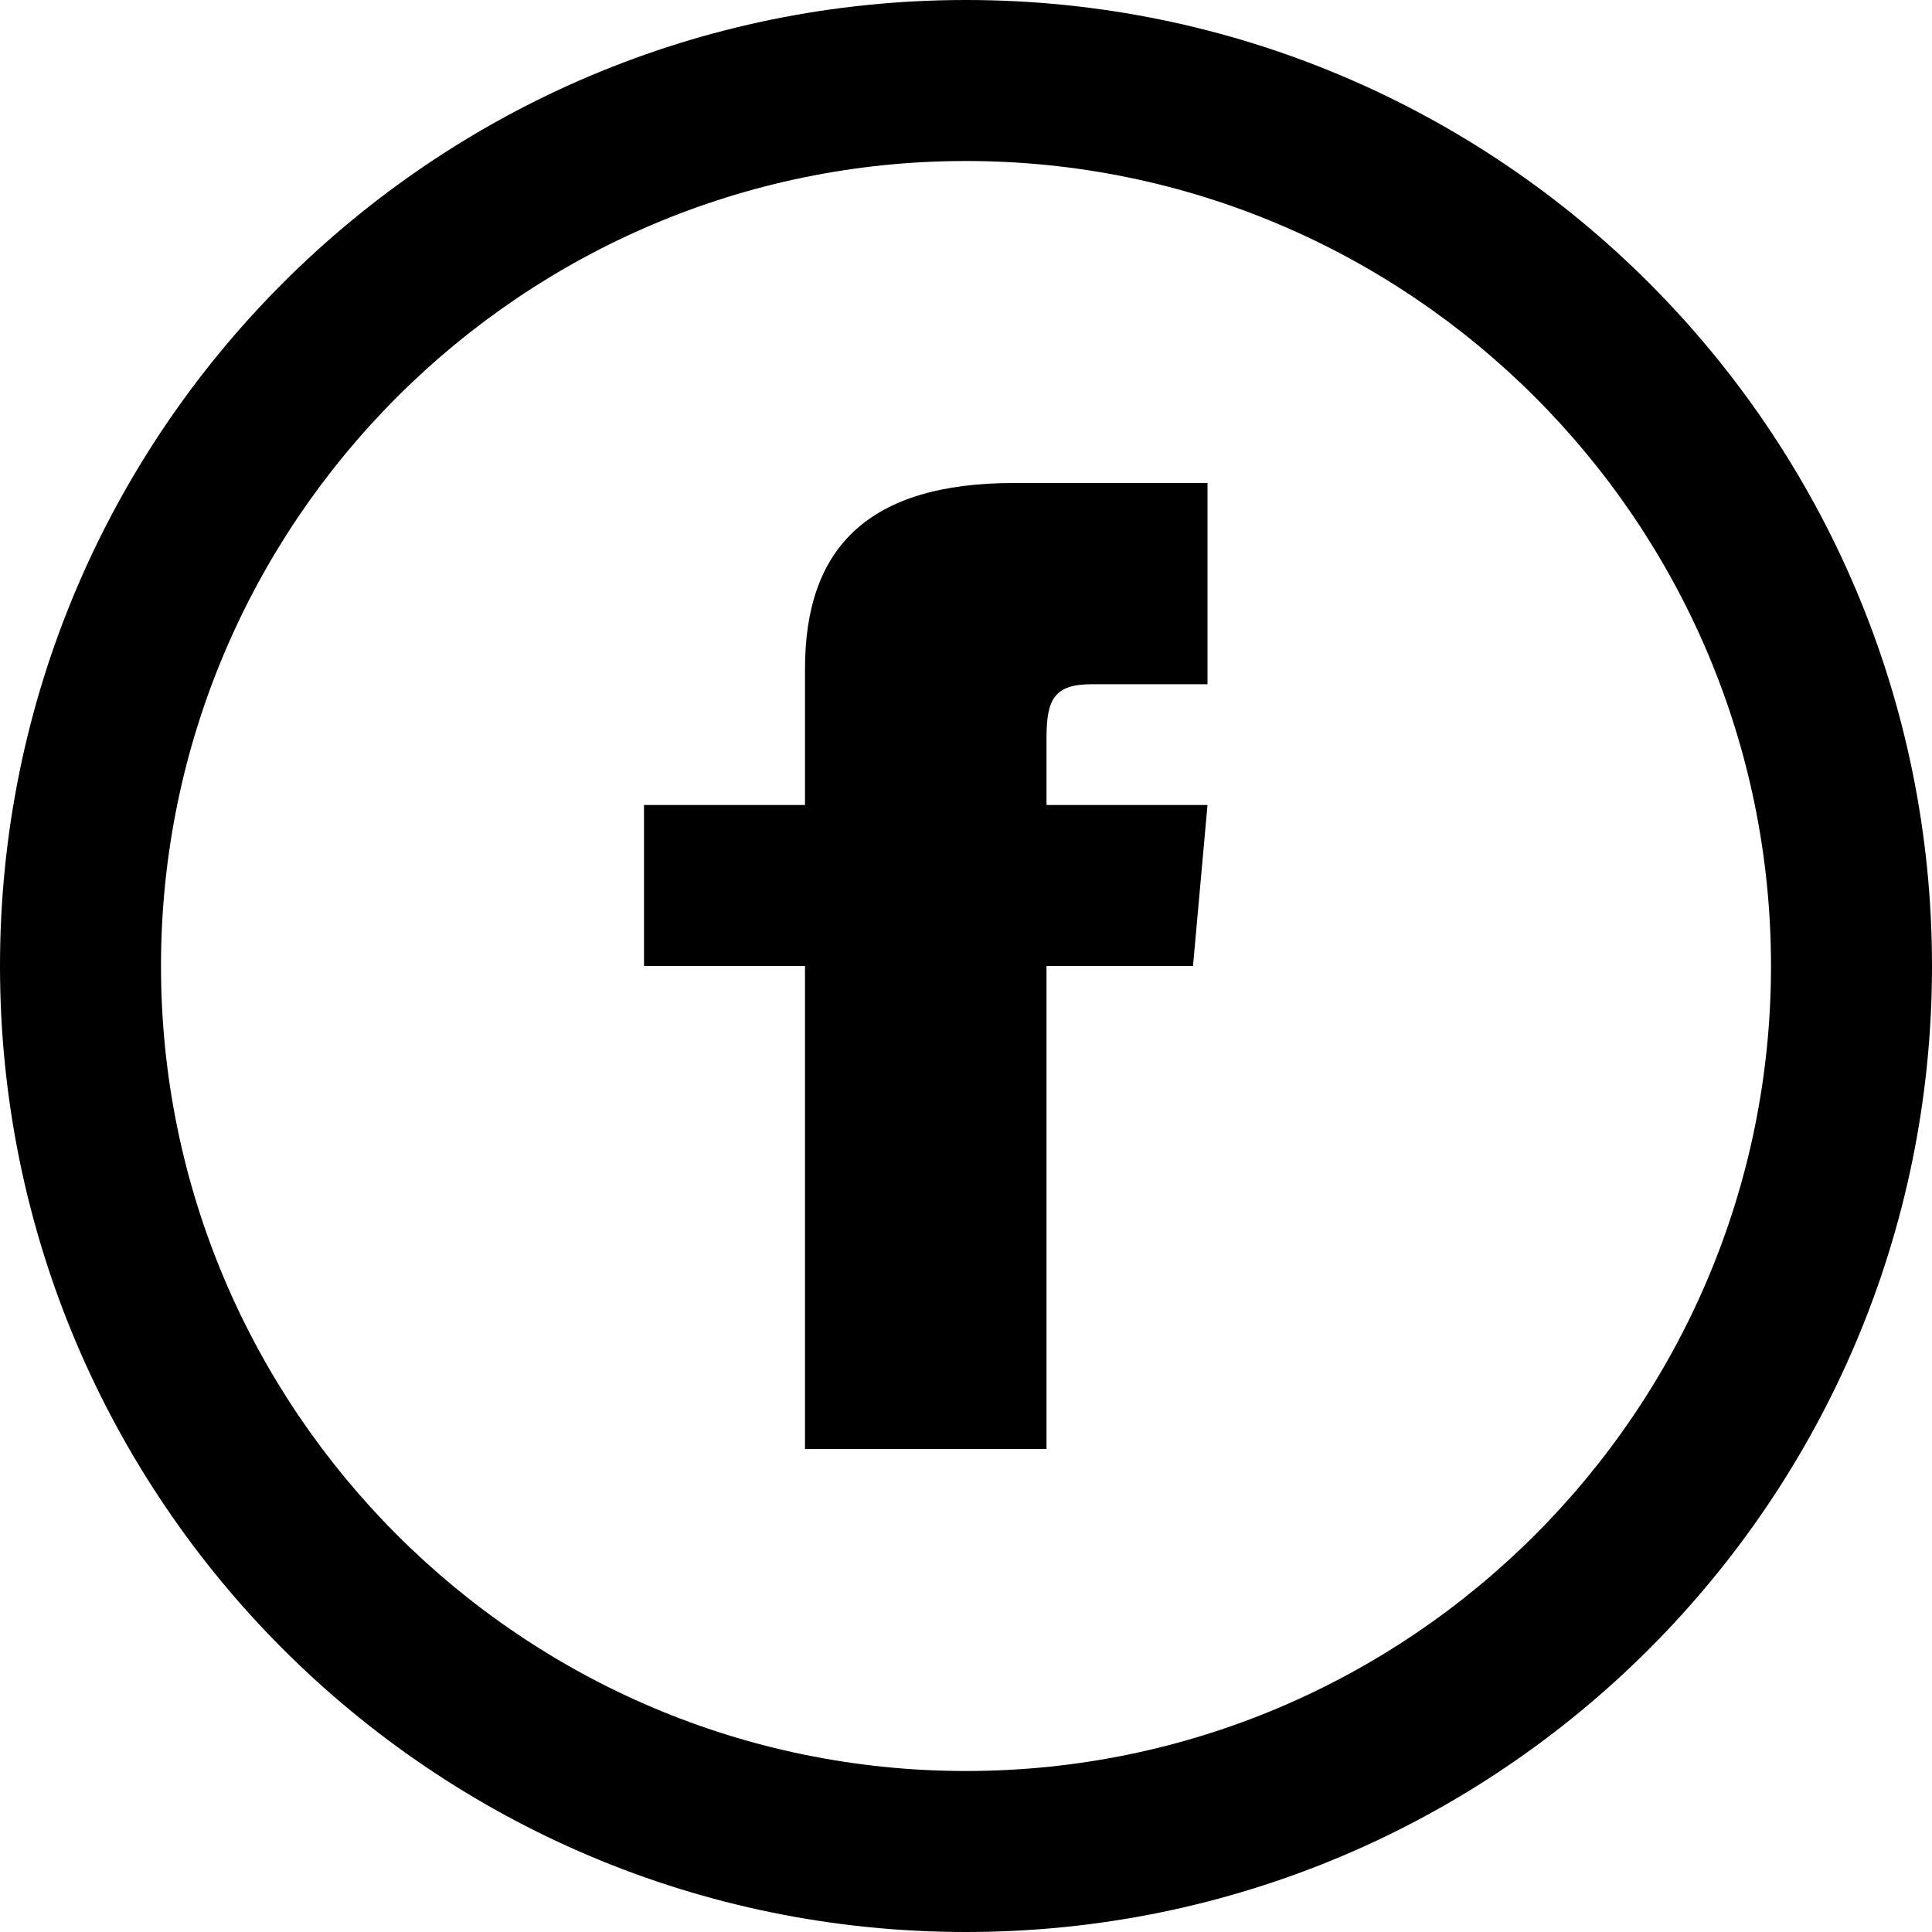
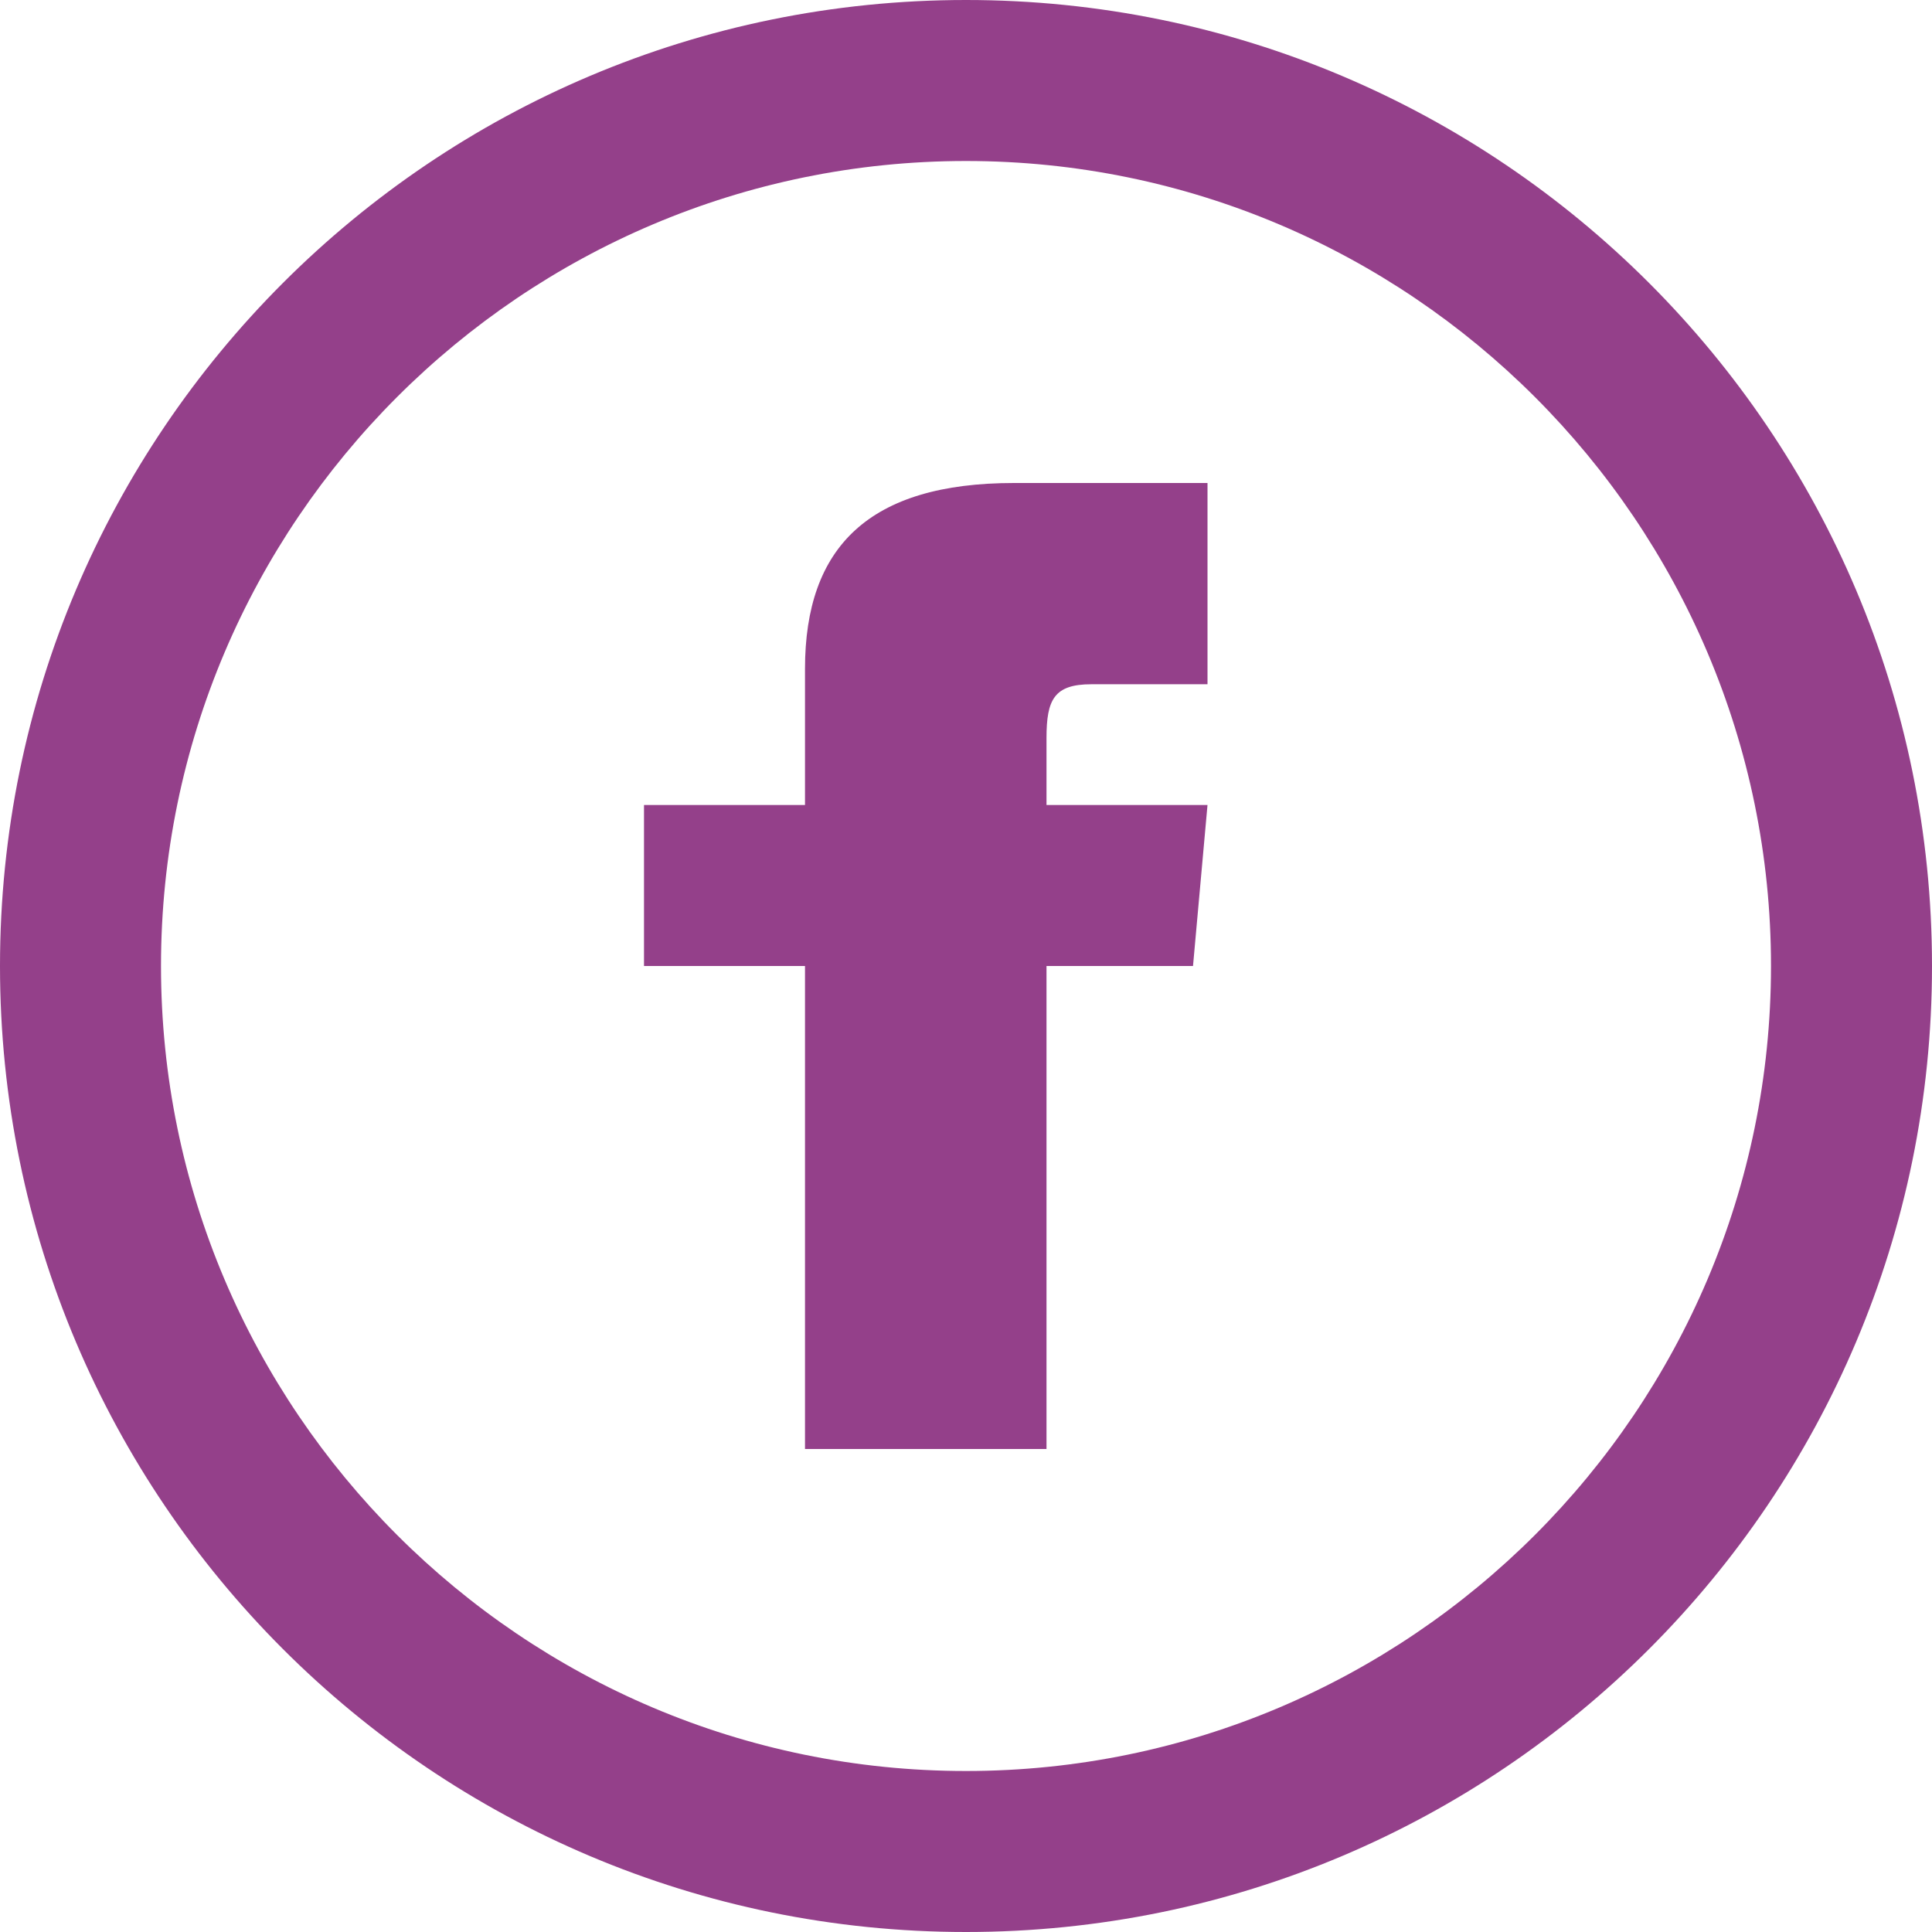
- <svg xmlns="http://www.w3.org/2000/svg" width="24" height="24" viewBox="0 0 24 24">
+ <svg xmlns="http://www.w3.org/2000/svg" fill="#94408A" width="24" height="24" viewBox="0 0 24 24">
  <path d="M12 2c5.514 0 10 4.486 10 10s-4.486 10-10 10-10-4.486-10-10 4.486-10 10-10zm0-2c-6.627 0-12 5.373-12 12s5.373 12 12 12 12-5.373 12-12-5.373-12-12-12zm-2 10h-2v2h2v6h3v-6h1.82l.18-2h-2v-.833c0-.478.096-.667.558-.667h1.442v-2.5h-2.404c-1.798 0-2.596.792-2.596 2.308v1.692z" />
</svg>
